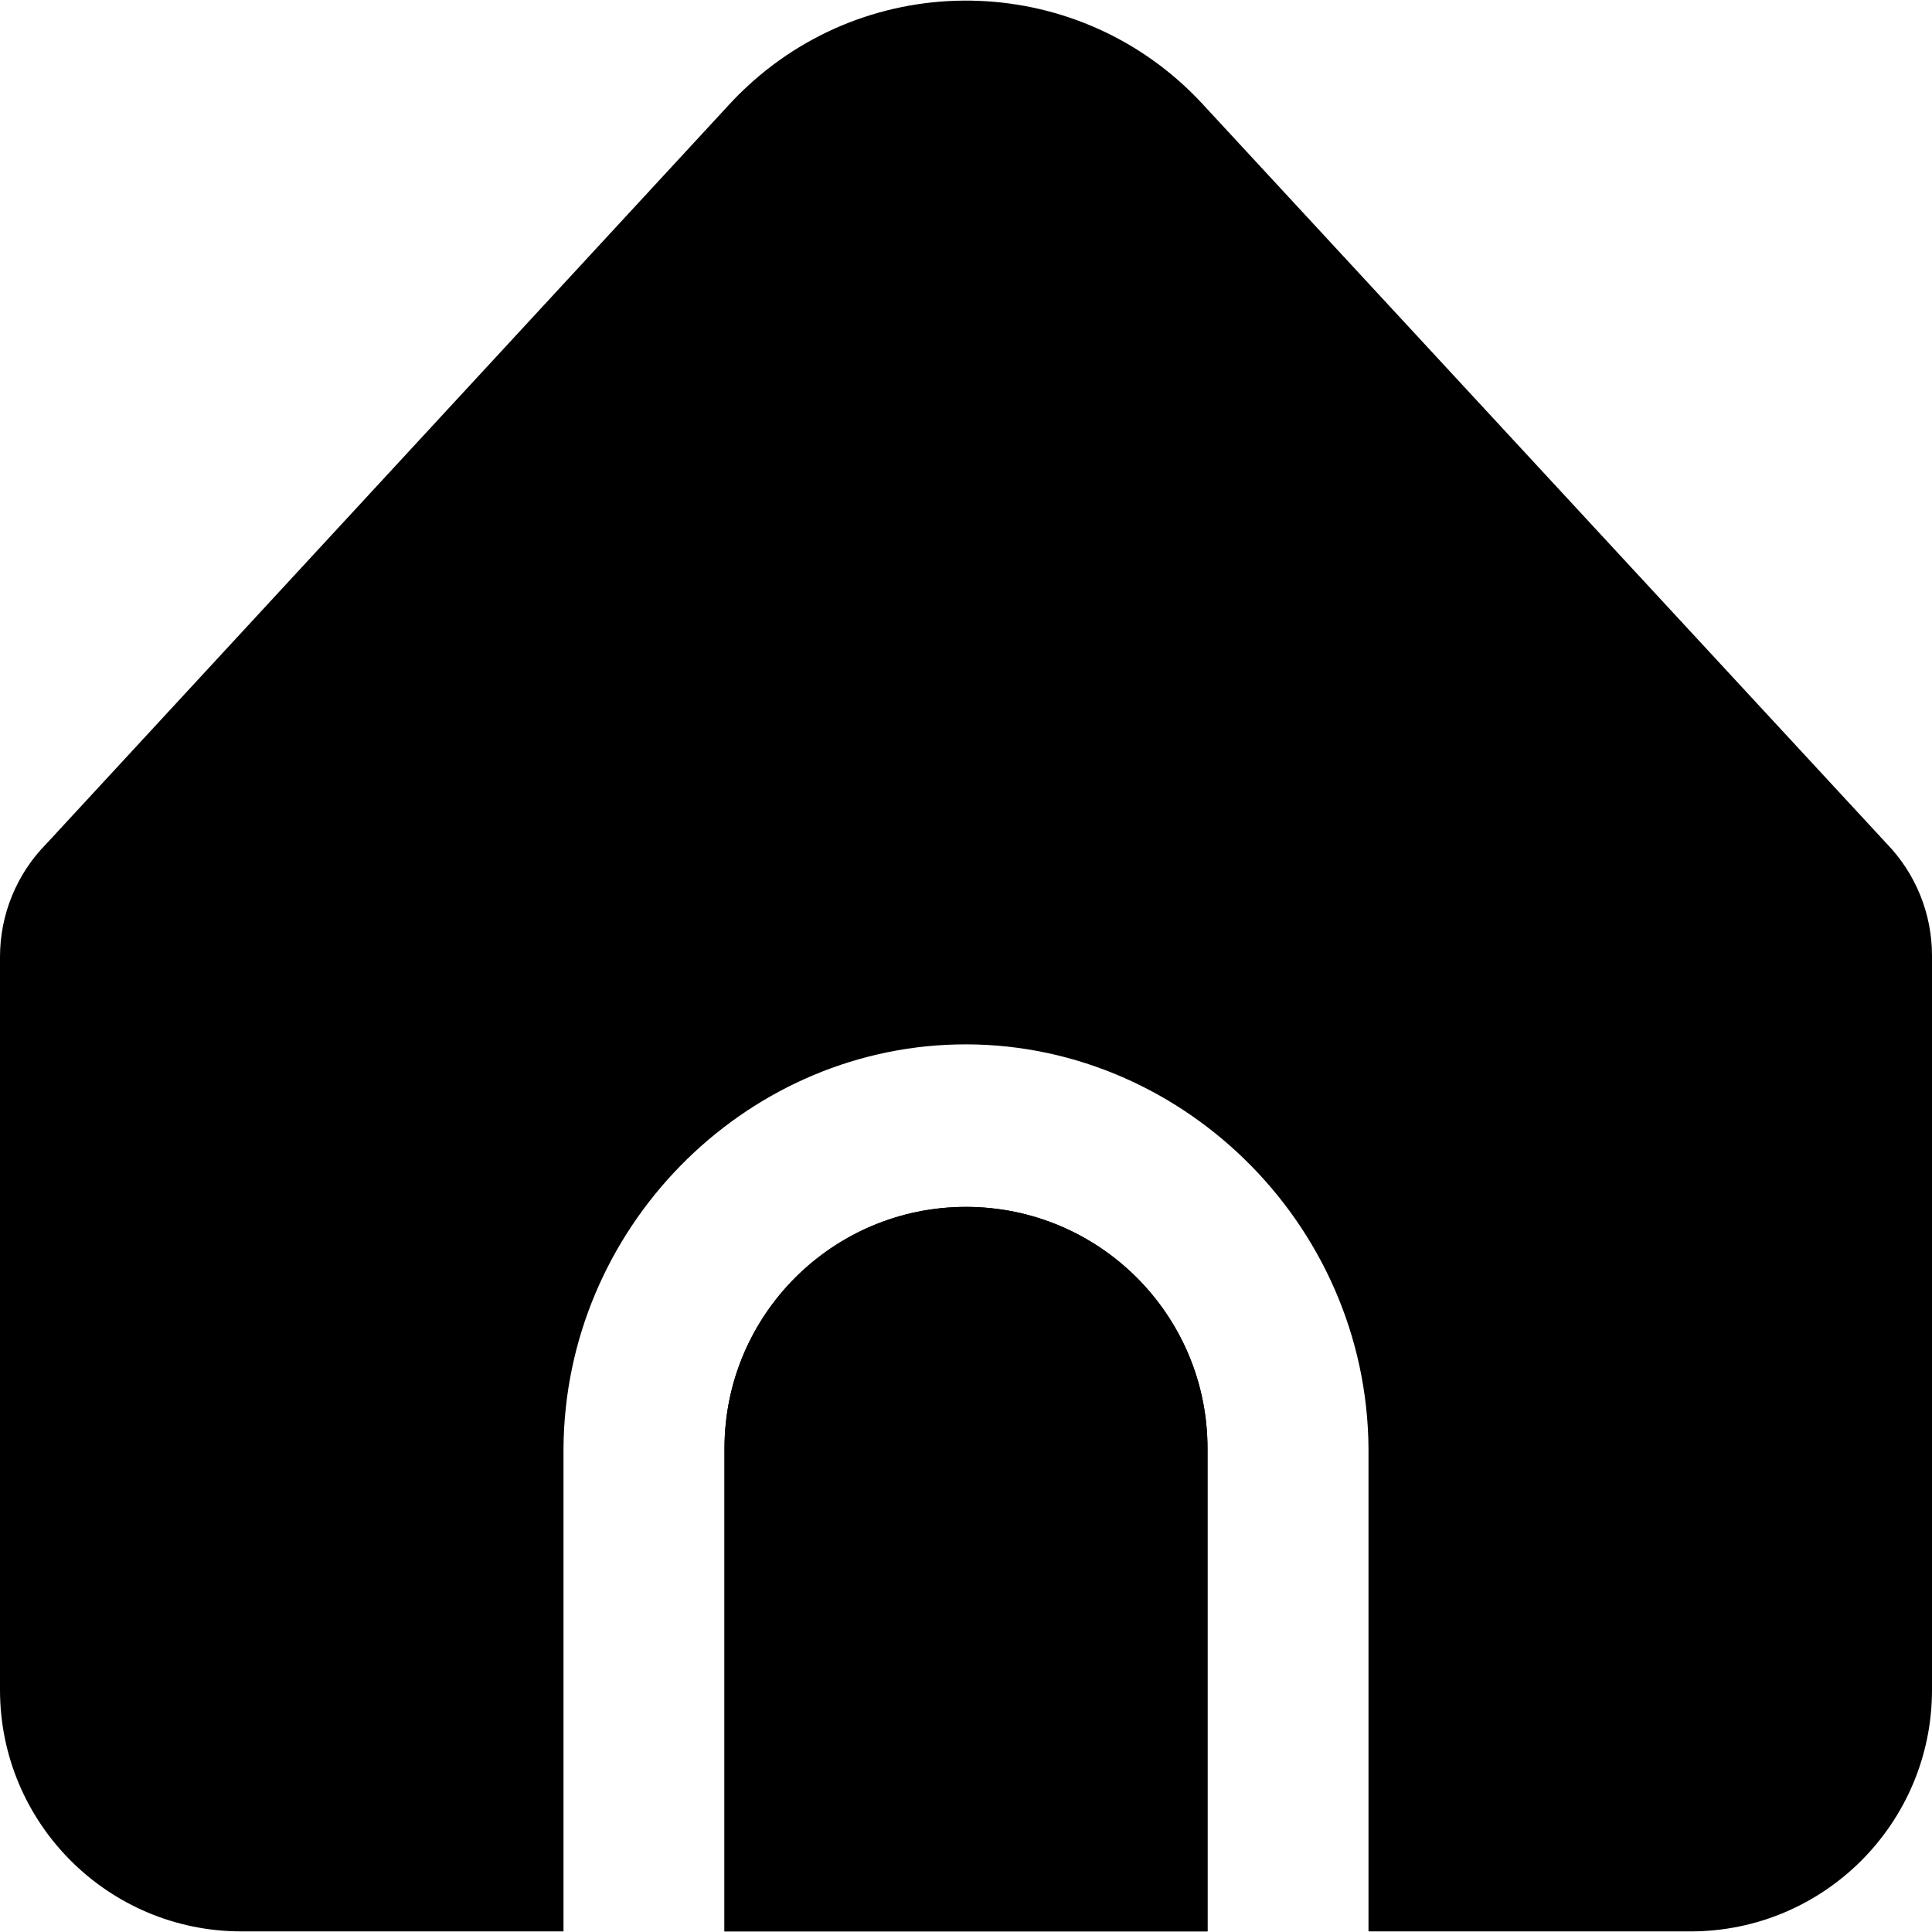
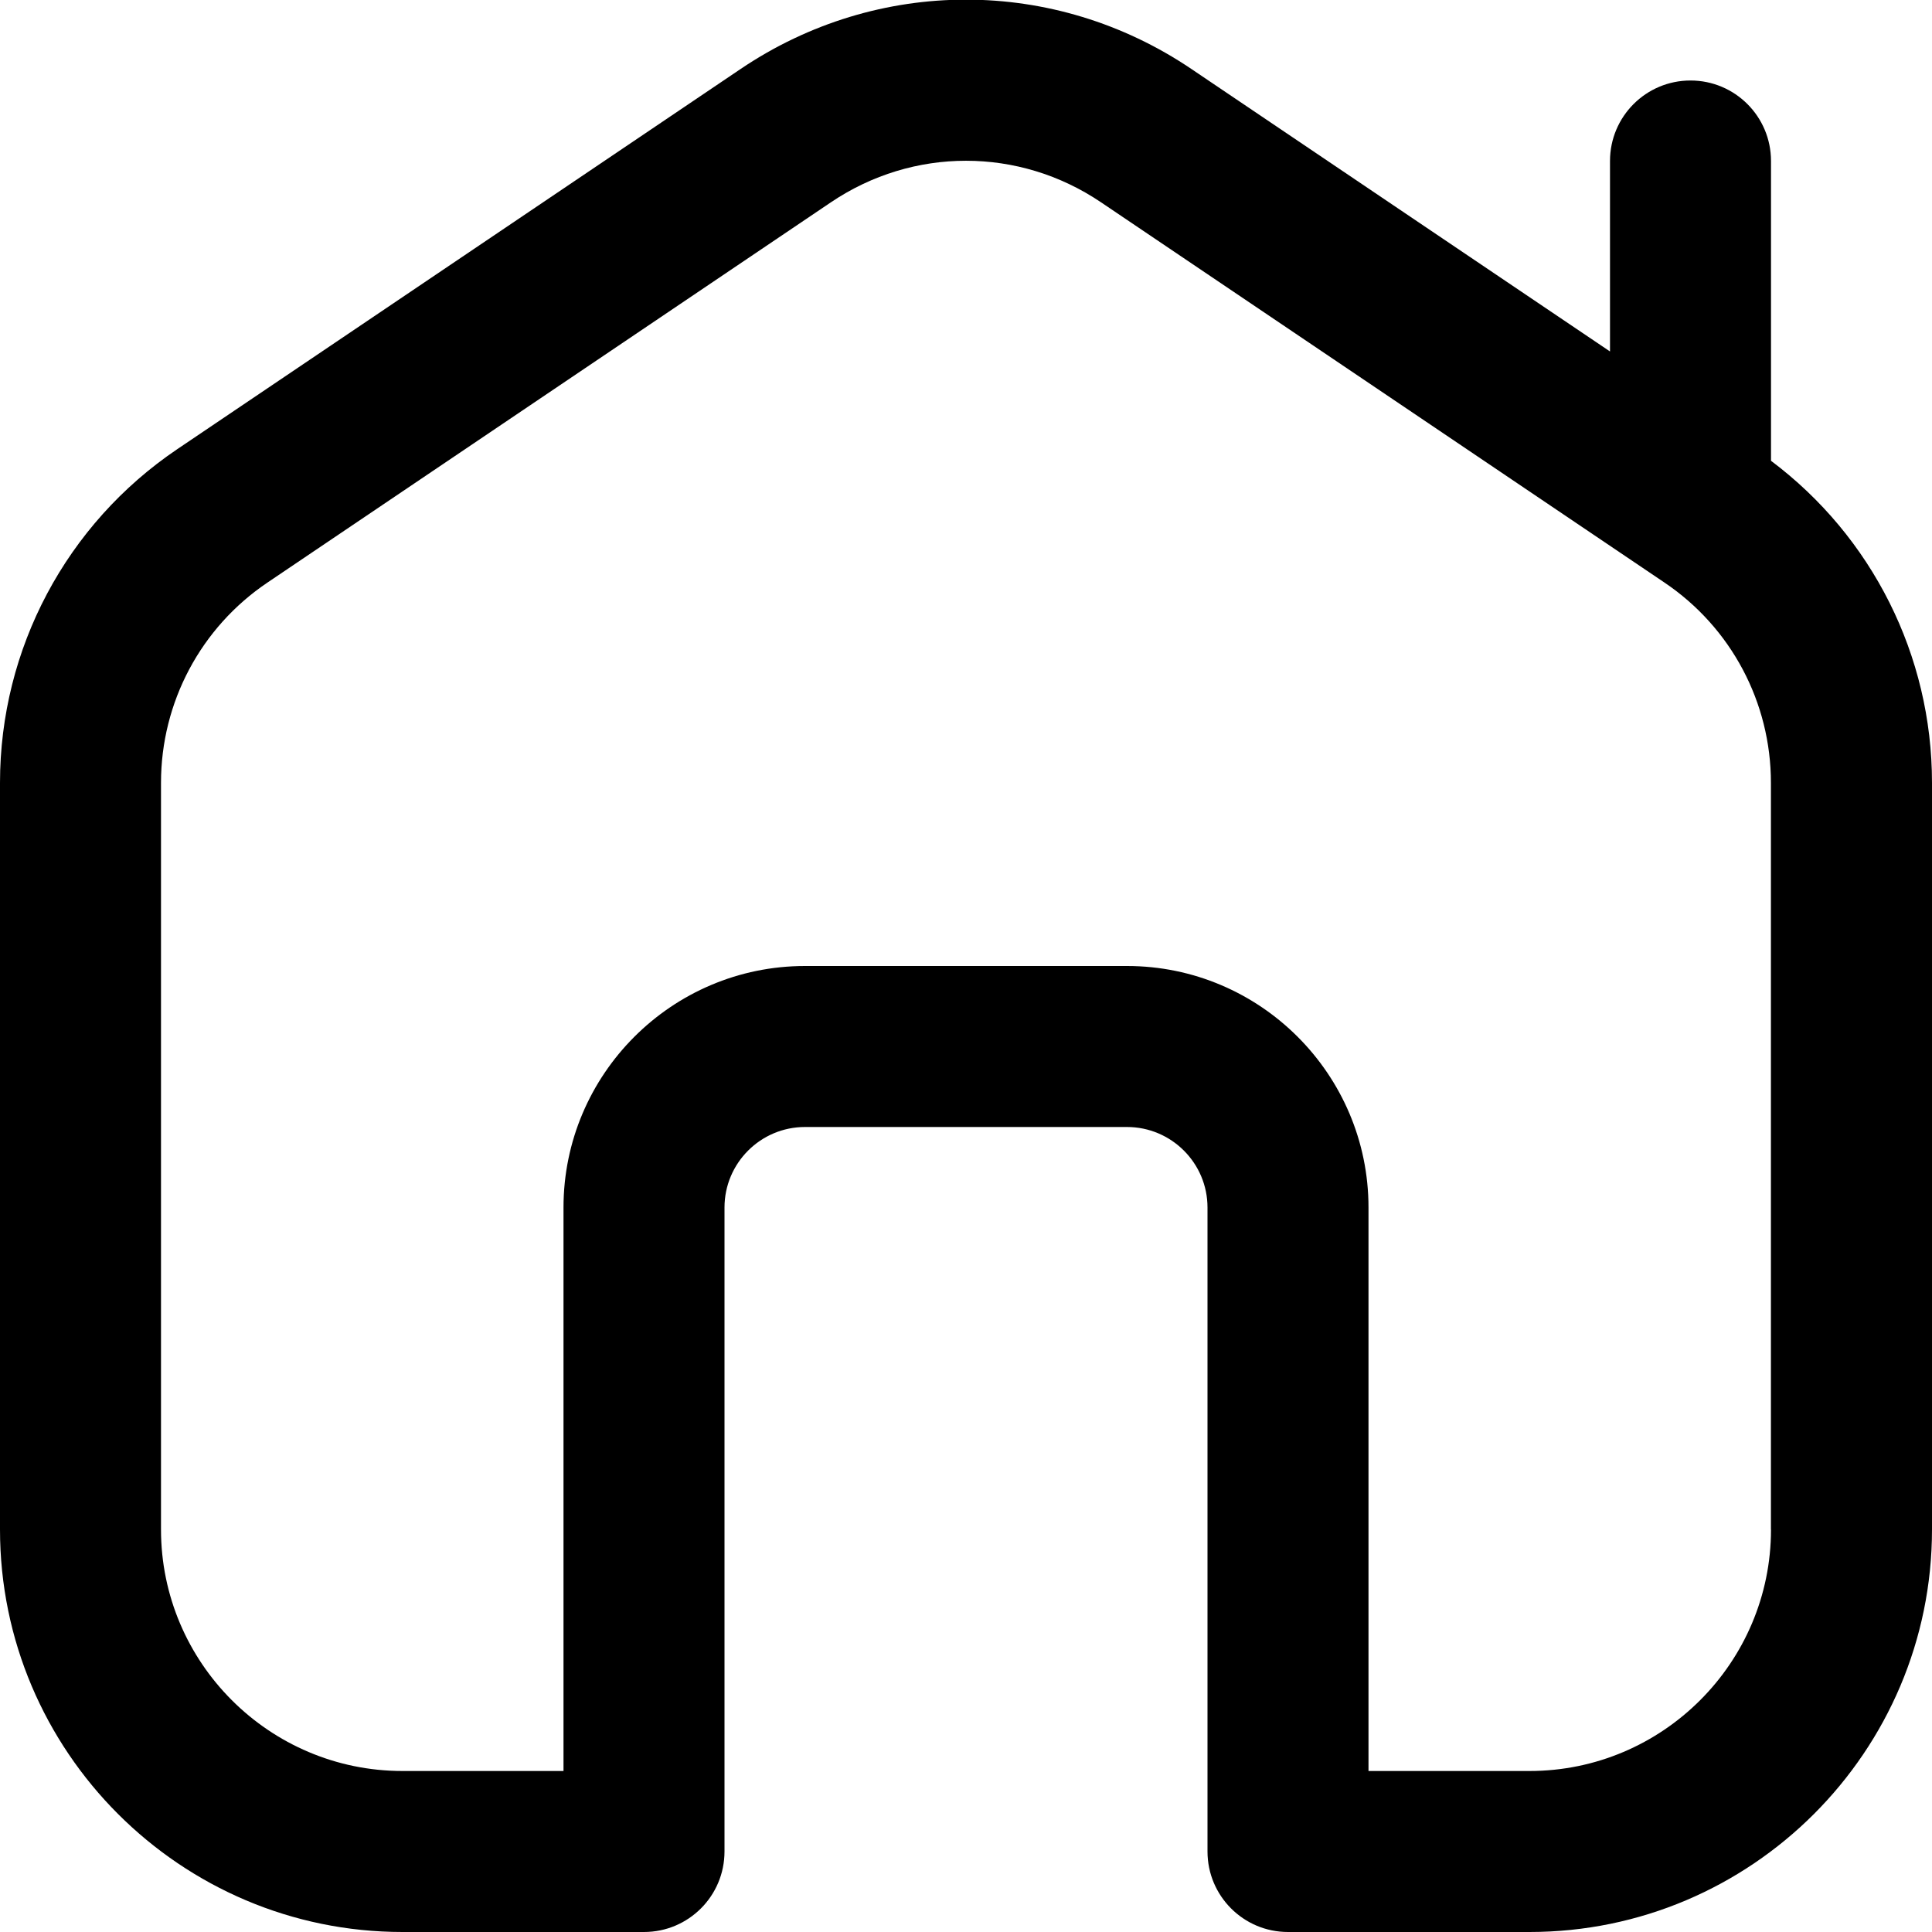
- <svg xmlns="http://www.w3.org/2000/svg" version="1.1" id="Capa_1" x="0px" y="0px" viewBox="0 0 512 512" style="enable-background:new 0 0 512 512;" xml:space="preserve" width="512" height="512">
-   <g>
-     <path d="M256,319.841c-35.346,0-64,28.654-64,64v128h128v-128C320,348.495,291.346,319.841,256,319.841z" />
-     <g>
-       <path d="M362.667,383.841v128H448c35.346,0,64-28.654,64-64V253.26c0.005-11.083-4.302-21.733-12.011-29.696l-181.29-195.99    c-31.988-34.61-85.976-36.735-120.586-4.747c-1.644,1.52-3.228,3.103-4.747,4.747L12.395,223.5    C4.453,231.496-0.003,242.31,0,253.58v194.261c0,35.346,28.654,64,64,64h85.333v-128c0.399-58.172,47.366-105.676,104.073-107.044    C312.01,275.383,362.22,323.696,362.667,383.841z" />
-       <path d="M256,319.841c-35.346,0-64,28.654-64,64v128h128v-128C320,348.495,291.346,319.841,256,319.841z" />
-     </g>
-   </g>
+ <svg xmlns="http://www.w3.org/2000/svg" id="Layer_1" data-name="Layer 1" viewBox="0 0 24 24" width="512" height="512">
+   <path d="M22,5.724V2c0-.552-.447-1-1-1s-1,.448-1,1v2.366L14.797,.855c-1.699-1.146-3.895-1.146-5.594,0L2.203,5.579c-1.379,.931-2.203,2.48-2.203,4.145v9.276c0,2.757,2.243,5,5,5h3c.553,0,1-.448,1-1V15c0-.551,.448-1,1-1h4c.552,0,1,.449,1,1v8c0,.552,.447,1,1,1h3c2.757,0,5-2.243,5-5V9.724c0-1.581-.744-3.058-2-4Zm0,13.276c0,1.654-1.346,3-3,3h-2v-7c0-1.654-1.346-3-3-3h-4c-1.654,0-3,1.346-3,3v7h-2c-1.654,0-3-1.346-3-3V9.724c0-.999,.494-1.929,1.322-2.487L10.322,2.513c1.02-.688,2.336-.688,3.355,0l7,4.724c.828,.558,1.322,1.488,1.322,2.487v9.276Z" />
</svg>
